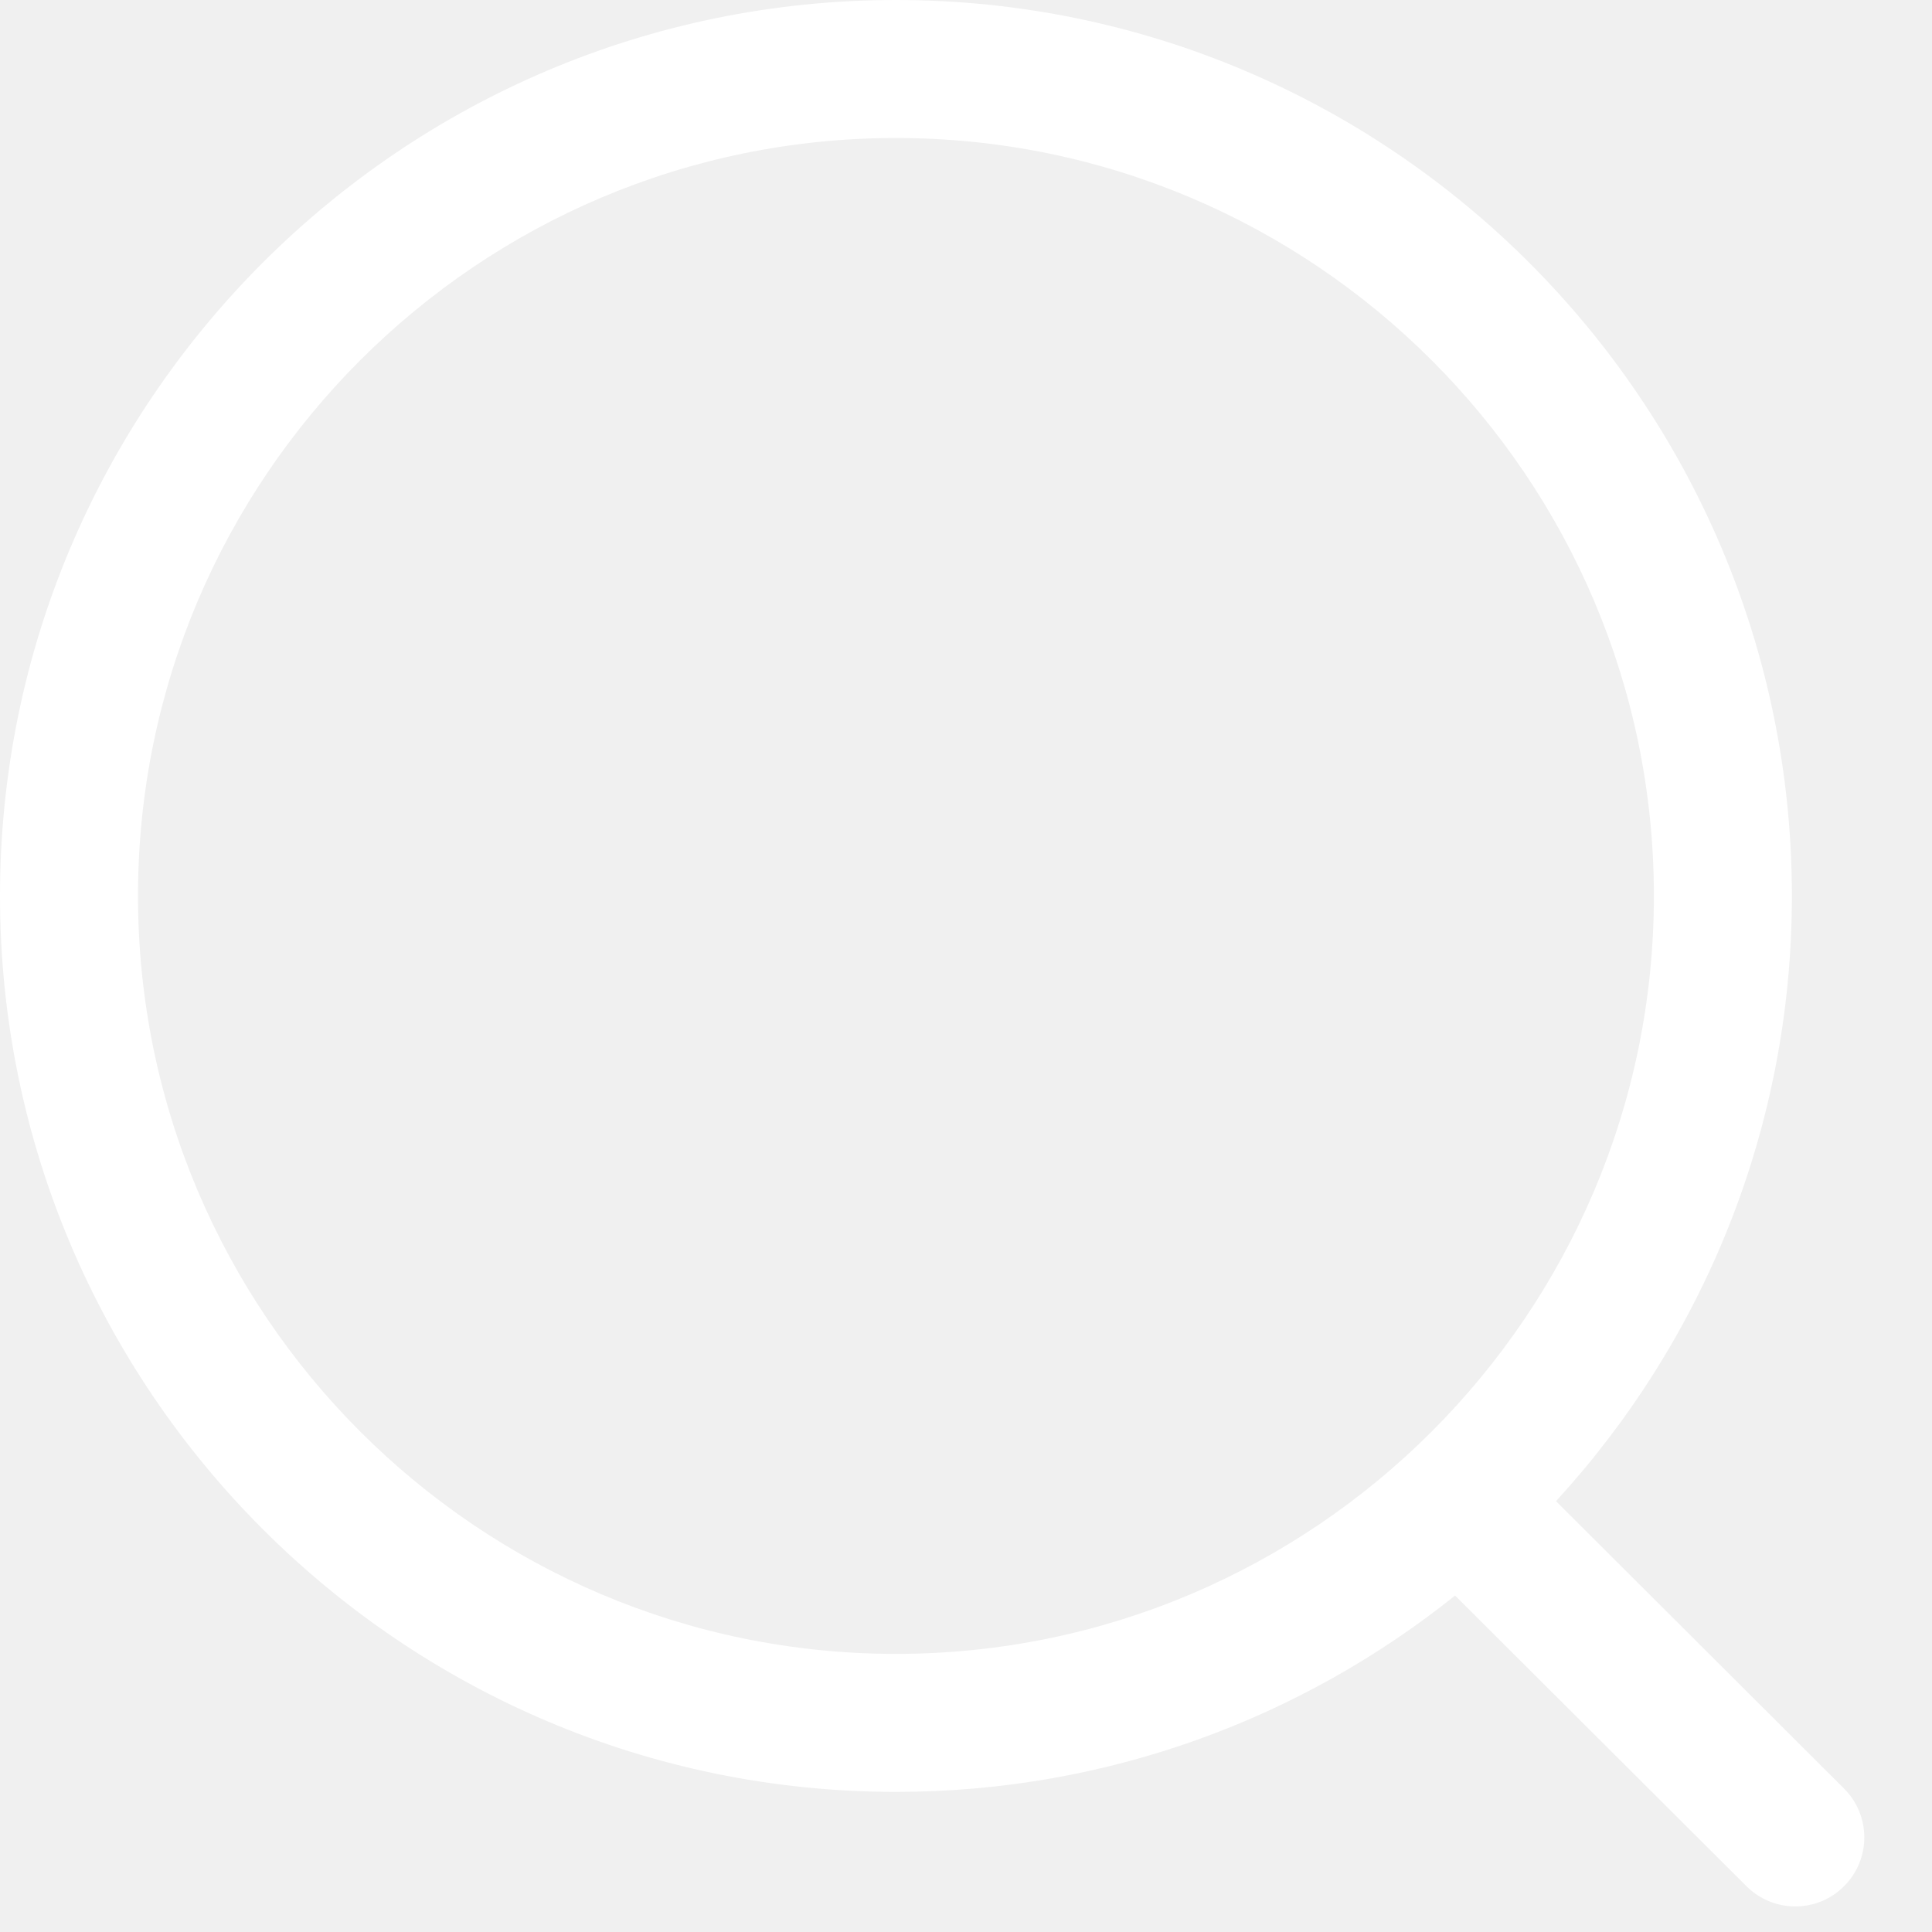
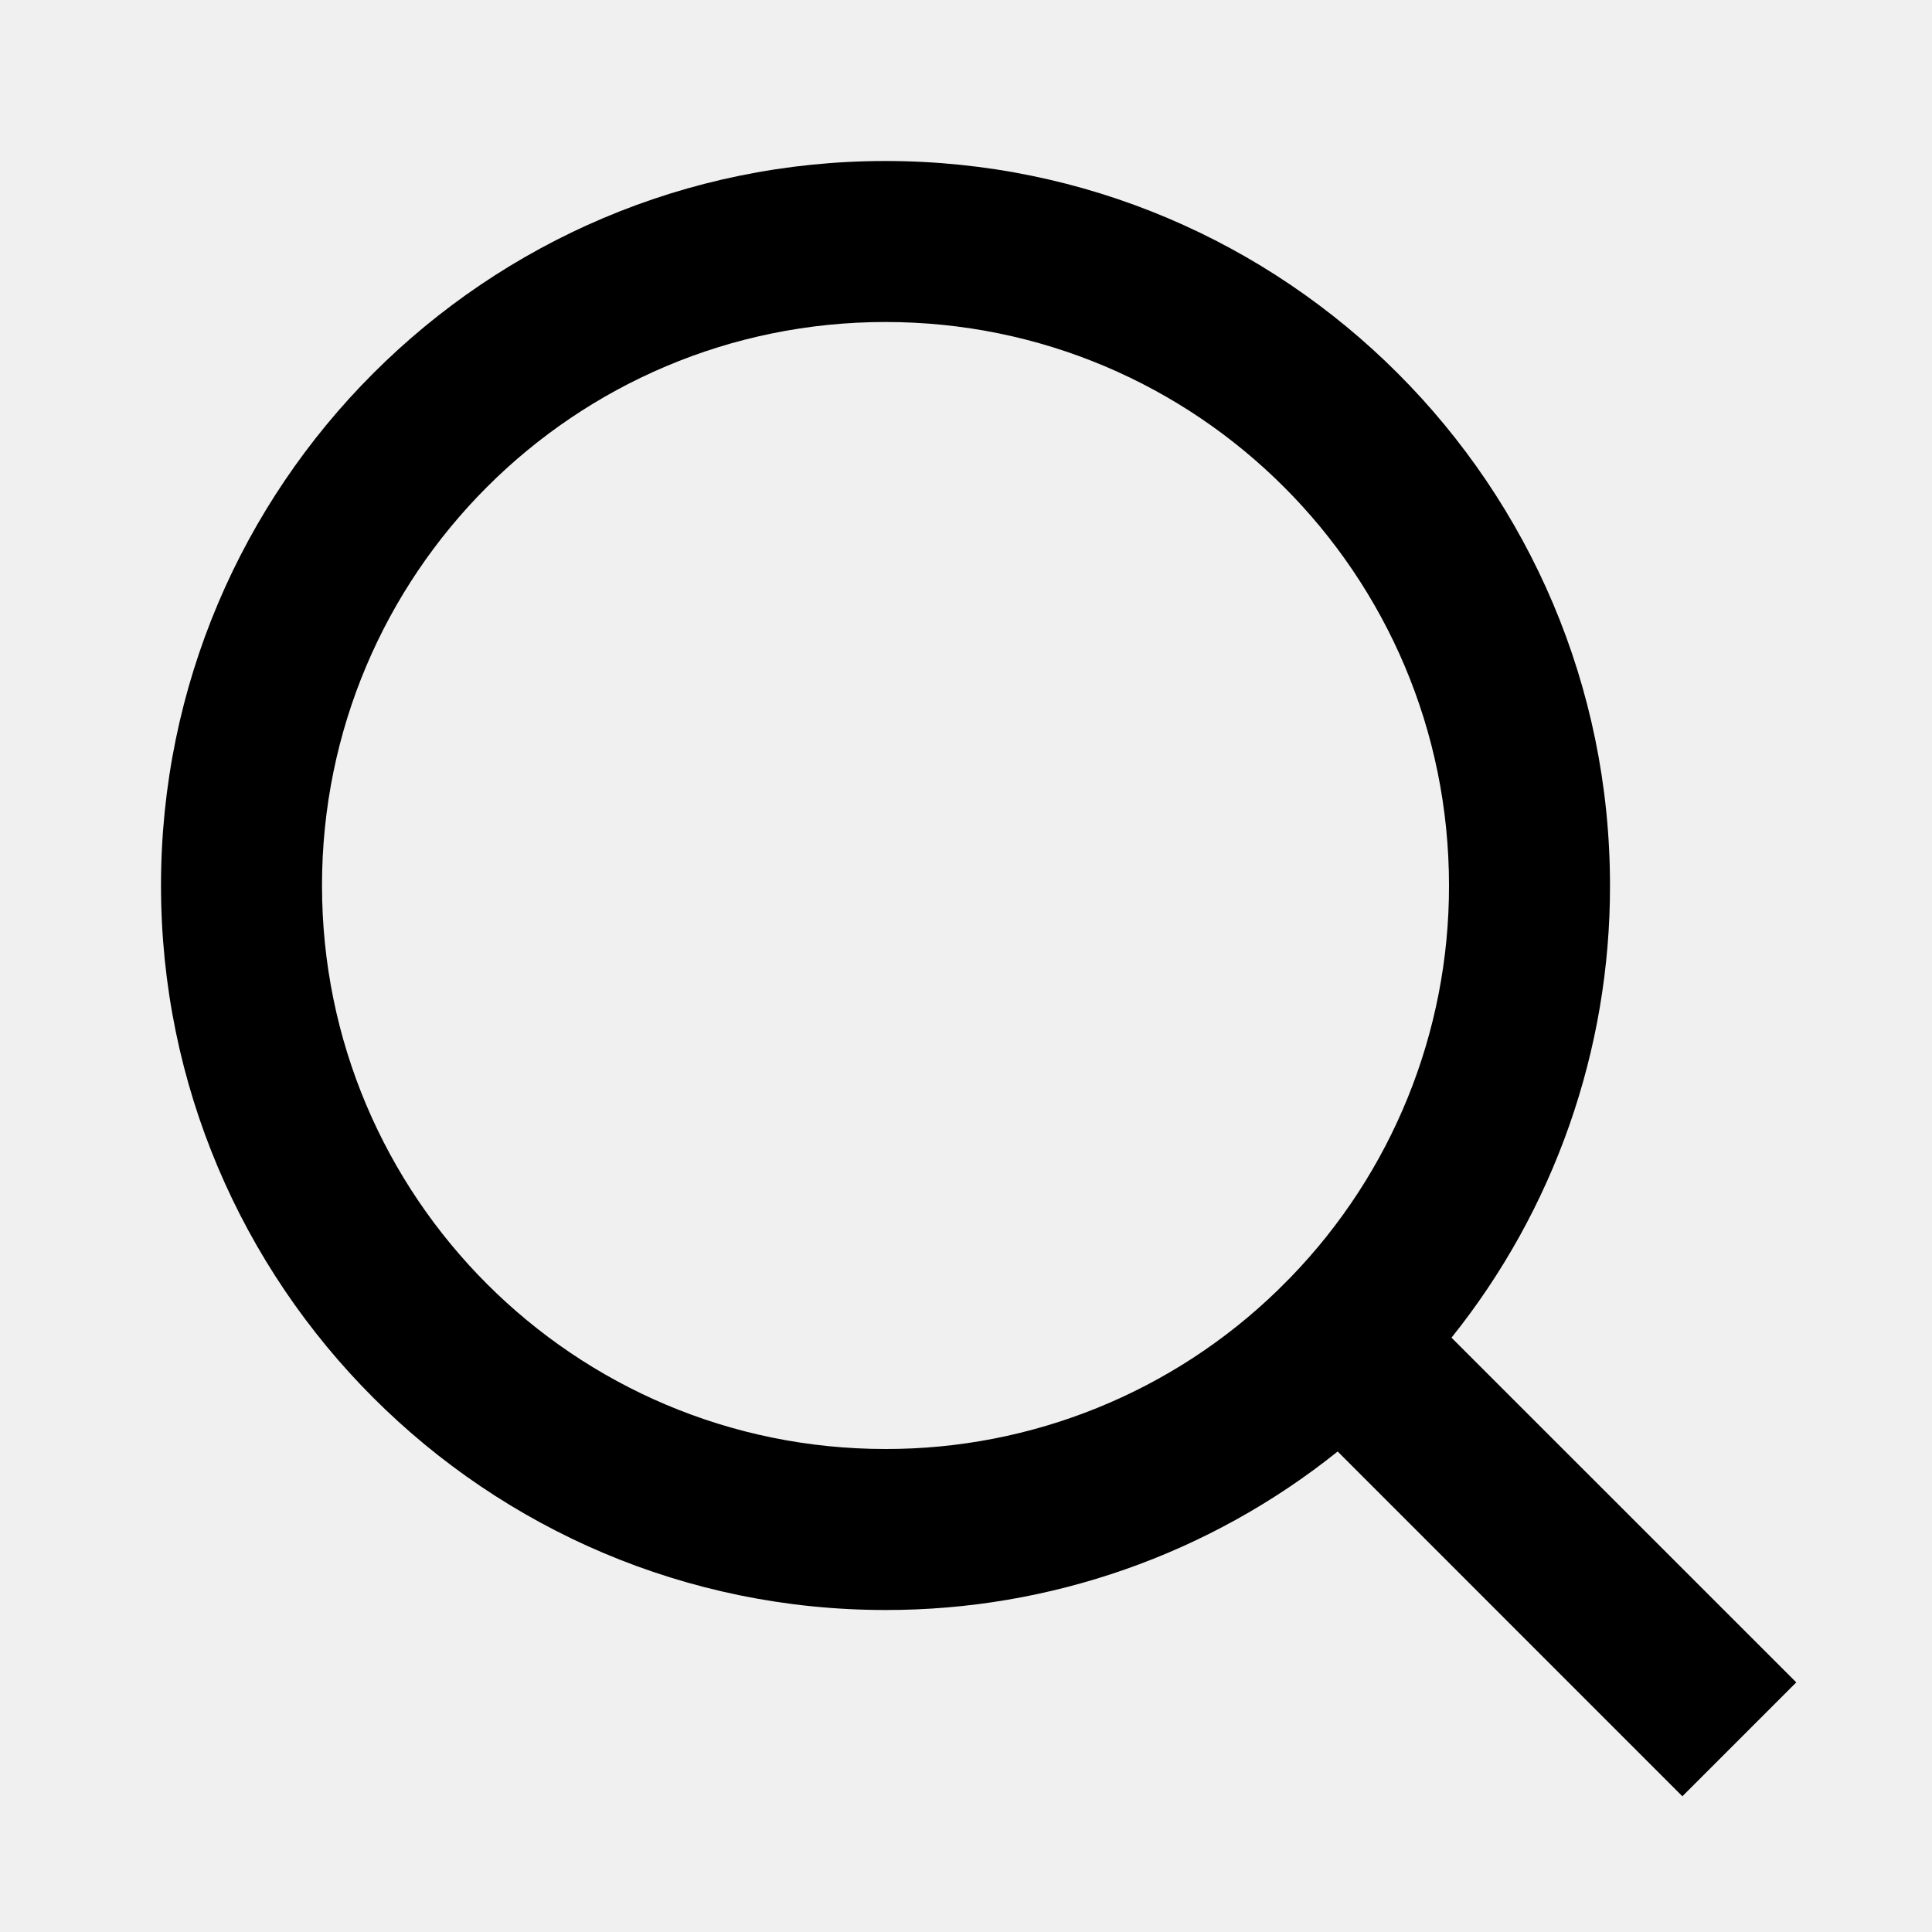
- <svg xmlns="http://www.w3.org/2000/svg" width="21" height="21" viewBox="0 0 21 21" fill="none">
-   <path fill-rule="evenodd" clip-rule="evenodd" d="M9.739 0C15.109 0 19.477 4.368 19.477 9.738C19.477 12.271 18.505 14.582 16.913 16.317L20.044 19.441C20.337 19.734 20.338 20.208 20.045 20.501C19.899 20.649 19.706 20.722 19.514 20.722C19.323 20.722 19.131 20.649 18.984 20.503L15.816 17.343C14.149 18.678 12.035 19.477 9.739 19.477C4.369 19.477 -0 15.108 -0 9.738C-0 4.368 4.369 0 9.739 0ZM9.739 1.5C5.196 1.5 1.5 5.195 1.5 9.738C1.5 14.281 5.196 17.977 9.739 17.977C14.281 17.977 17.977 14.281 17.977 9.738C17.977 5.195 14.281 1.5 9.739 1.5Z" fill="white" />
+ <svg xmlns="http://www.w3.org/2000/svg" viewBox="0 0 24 24" width="24" height="24">
+   <path d="M18.031 16.617l4.283 4.282-1.415 1.415-4.282-4.283A8.96 8.96 0 0 1 11 20c-4.968 0-9-4.032-9-9s4.032-9 9-9 9 4.032 9 9a8.96 8.96 0 0 1-1.969 5.617zm-2.006-.742A6.977 6.977 0 0 0 18 11c0-3.868-3.133-7-7-7-3.868 0-7 3.132-7 7 0 3.867 3.132 7 7 7a6.977 6.977 0 0 0 4.875-1.975l.15-.15z" />
</svg>
